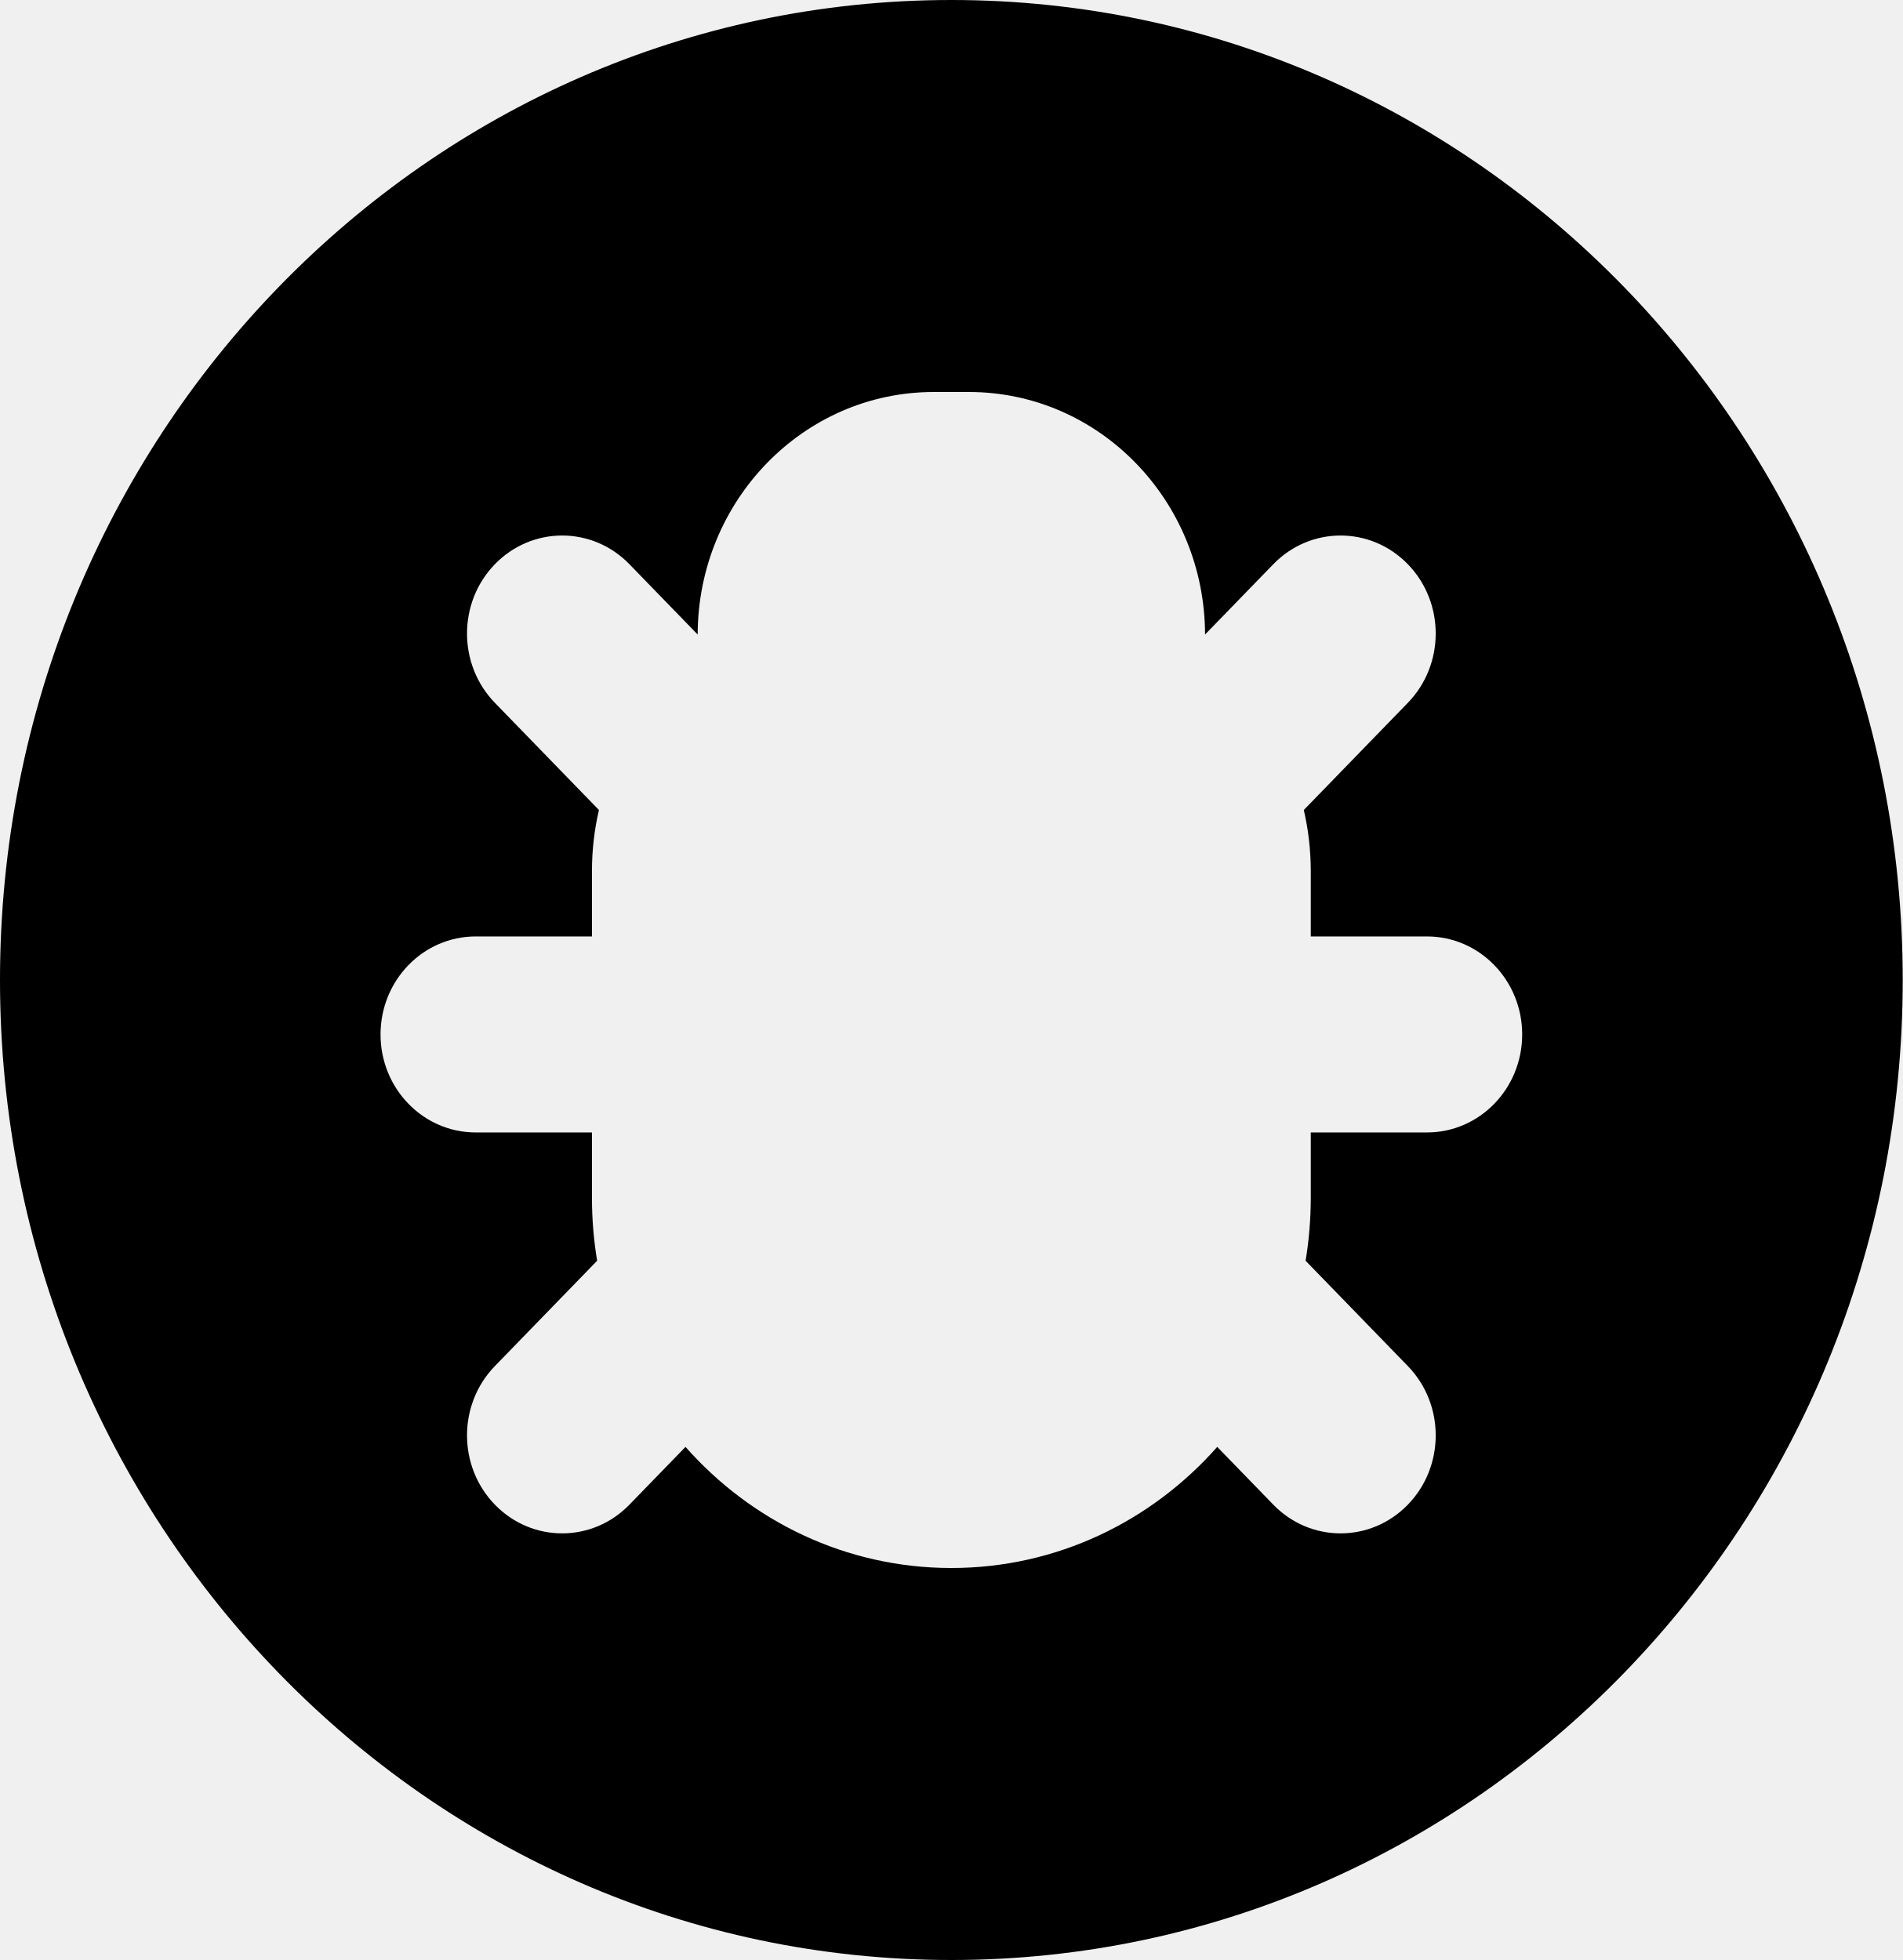
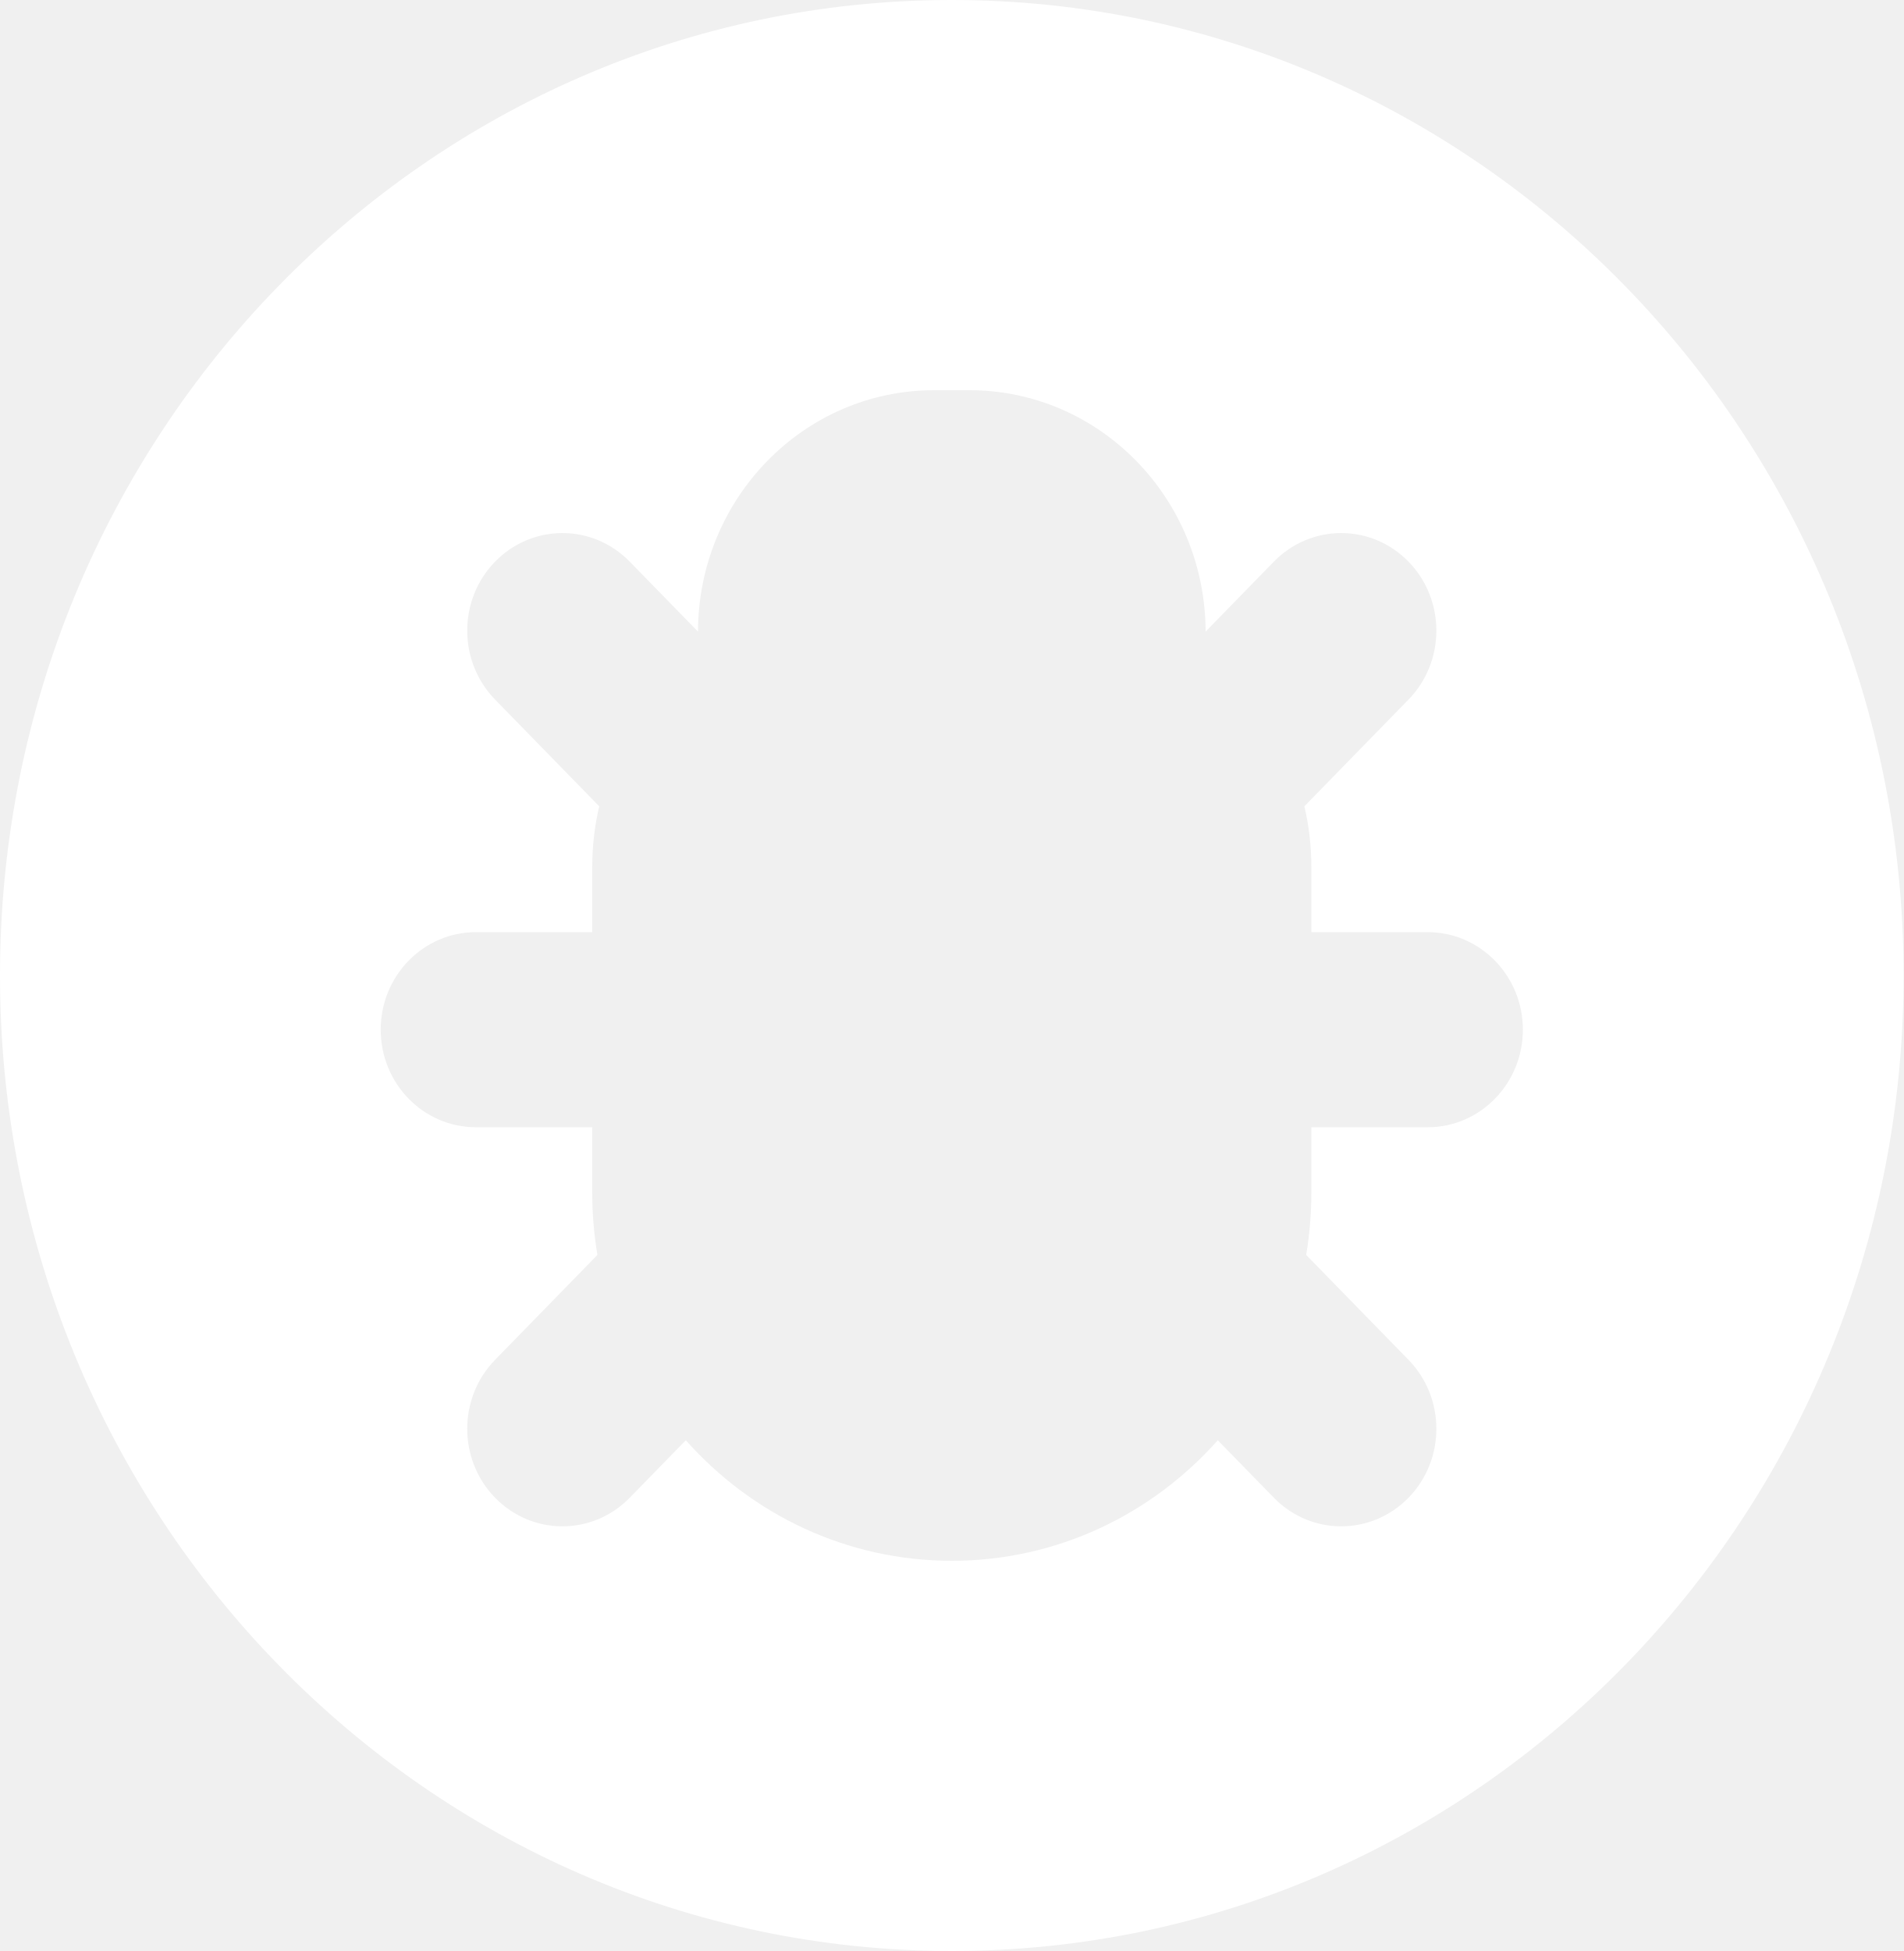
- <svg xmlns="http://www.w3.org/2000/svg" width="794" height="818" viewBox="0 0 794 818" fill="none">
-   <path fill-rule="evenodd" clip-rule="evenodd" d="M0 409C0 183.115 177.743 0 397 0C616.255 0 794 183.115 794 409C794 634.883 616.255 818 397 818C177.743 818 0 634.883 0 409ZM389.648 163.6C335.33 163.6 291.279 208.89 291.134 264.814L262.656 235.476C247.152 219.504 222.016 219.504 206.512 235.476C191.008 251.449 191.008 277.345 206.512 293.318L249.933 338.051C248.03 346.231 247.022 354.775 247.022 363.556V390.824H198.5C176.574 390.824 158.8 409.135 158.8 431.724C158.8 454.309 176.574 472.624 198.5 472.624H247.022V499.888C247.022 508.845 247.762 517.626 249.183 526.166L206.512 570.126C191.008 586.101 191.008 611.995 206.512 627.966C222.016 643.942 247.152 643.942 262.656 627.966L286.056 603.86C313.489 634.911 353.036 654.4 397 654.4C440.964 654.4 480.513 634.911 507.946 603.86L531.345 627.966C546.848 643.942 571.986 643.942 587.489 627.966C602.991 611.995 602.991 586.101 587.489 570.126L544.819 526.166C546.236 517.626 546.979 508.845 546.979 499.888V472.624H595.5C617.426 472.624 635.2 454.309 635.2 431.724C635.2 409.135 617.426 390.824 595.5 390.824H546.979V363.556C546.979 354.775 545.97 346.231 544.069 338.051L587.489 293.318C602.991 277.345 602.991 251.449 587.489 235.476C571.986 219.504 546.848 219.504 531.345 235.476L502.868 264.814C502.721 208.89 458.67 163.6 404.352 163.6H389.648Z" fill="black" />
+ <svg xmlns="http://www.w3.org/2000/svg" width="927" height="950" viewBox="0 0 927 950" fill="none">
+   <path fill-rule="evenodd" clip-rule="evenodd" d="M0 475C0 212.664 207.516 0 463.5 0C719.482 0 927 212.664 927 475C927 737.334 719.482 950 463.5 950C207.516 950 0 737.334 0 475ZM454.917 190C391.5 190 340.07 242.598 339.901 307.547L306.653 273.475C288.552 254.925 259.205 254.925 241.104 273.475C223.003 292.025 223.003 322.1 241.104 340.65L291.798 392.602C289.577 402.102 288.4 412.025 288.4 422.223V453.891H231.75C206.151 453.891 185.4 475.157 185.4 501.391C185.4 527.62 206.151 548.891 231.75 548.891H288.4V580.555C288.4 590.957 289.264 601.155 290.923 611.073L241.104 662.127C223.003 680.68 223.003 710.752 241.104 729.3C259.205 747.854 288.552 747.854 306.653 729.3L333.972 701.304C366 737.366 412.172 760 463.5 760C514.828 760 561.002 737.366 593.03 701.304L620.349 729.3C638.448 747.854 667.797 747.854 685.897 729.3C703.996 710.752 703.996 680.68 685.897 662.127L636.08 611.073C637.734 601.155 638.601 590.957 638.601 580.555V548.891H695.25C720.849 548.891 741.6 527.62 741.6 501.391C741.6 475.157 720.849 453.891 695.25 453.891H638.601V422.223C638.601 412.025 637.423 402.102 635.204 392.602L685.897 340.65C703.996 322.1 703.996 292.025 685.897 273.475C667.797 254.925 638.448 254.925 620.349 273.475L587.102 307.547C586.93 242.598 535.5 190 472.084 190H454.917Z" fill="white" />
</svg>
